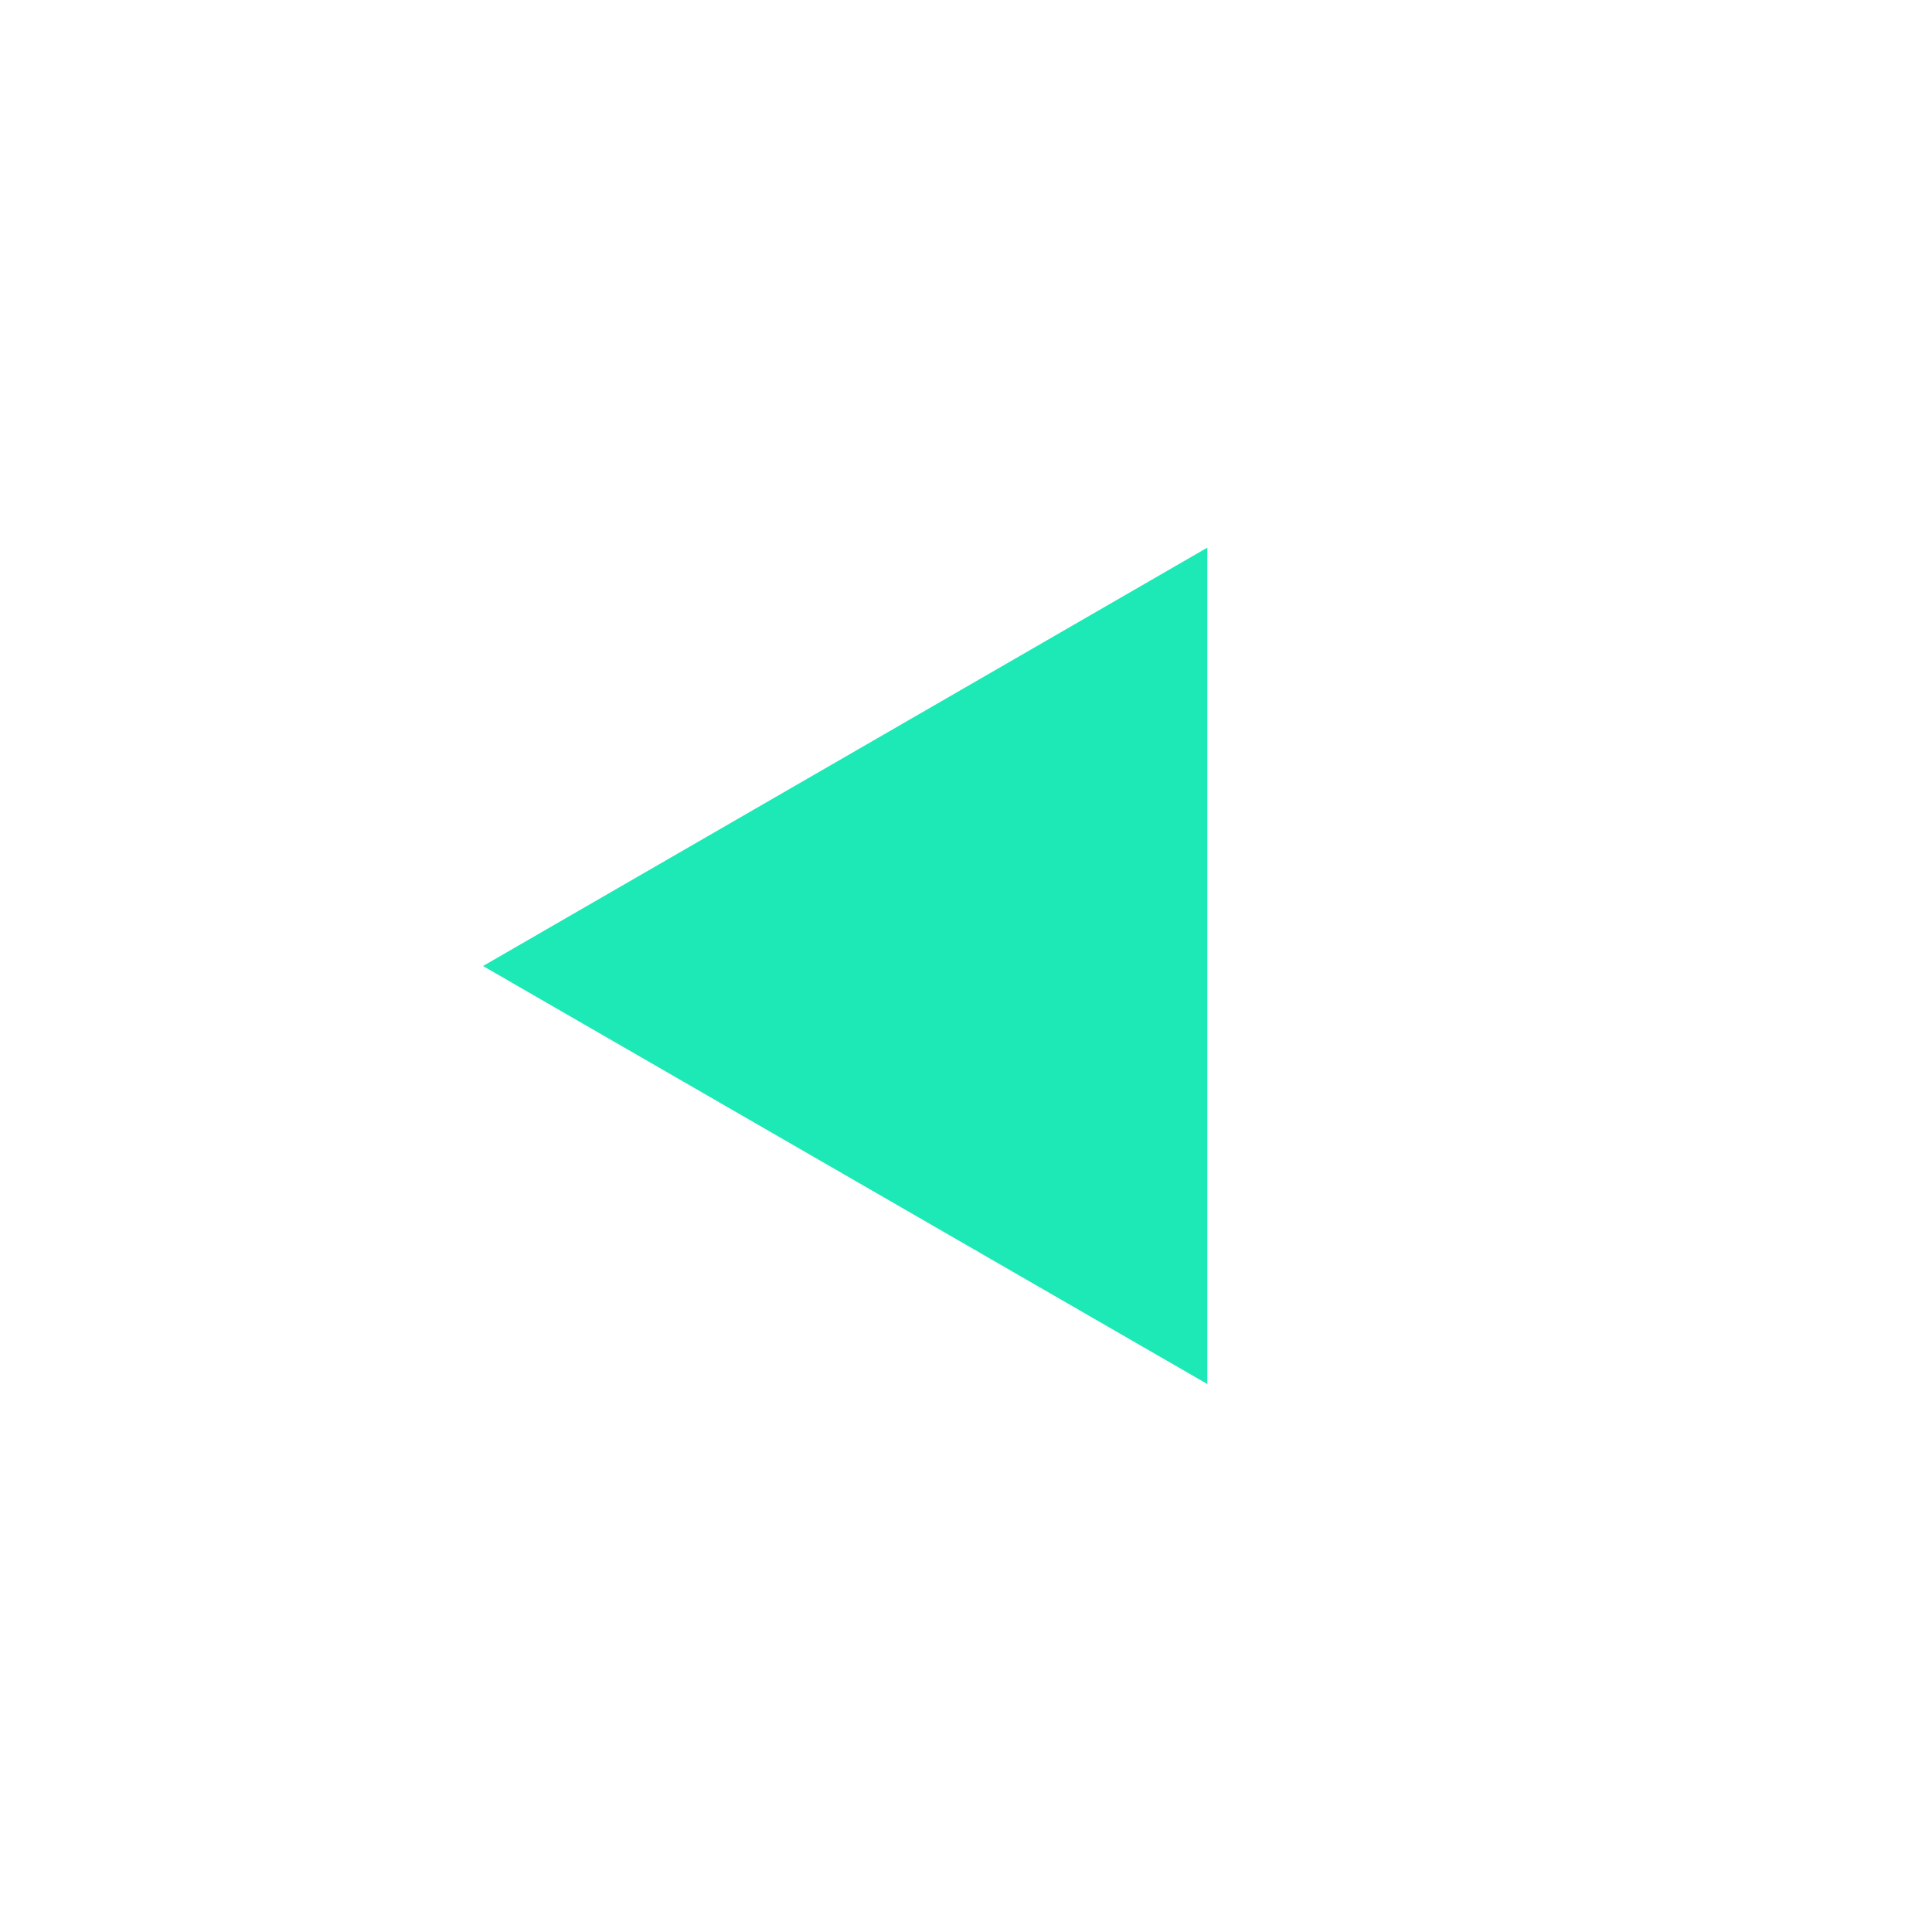
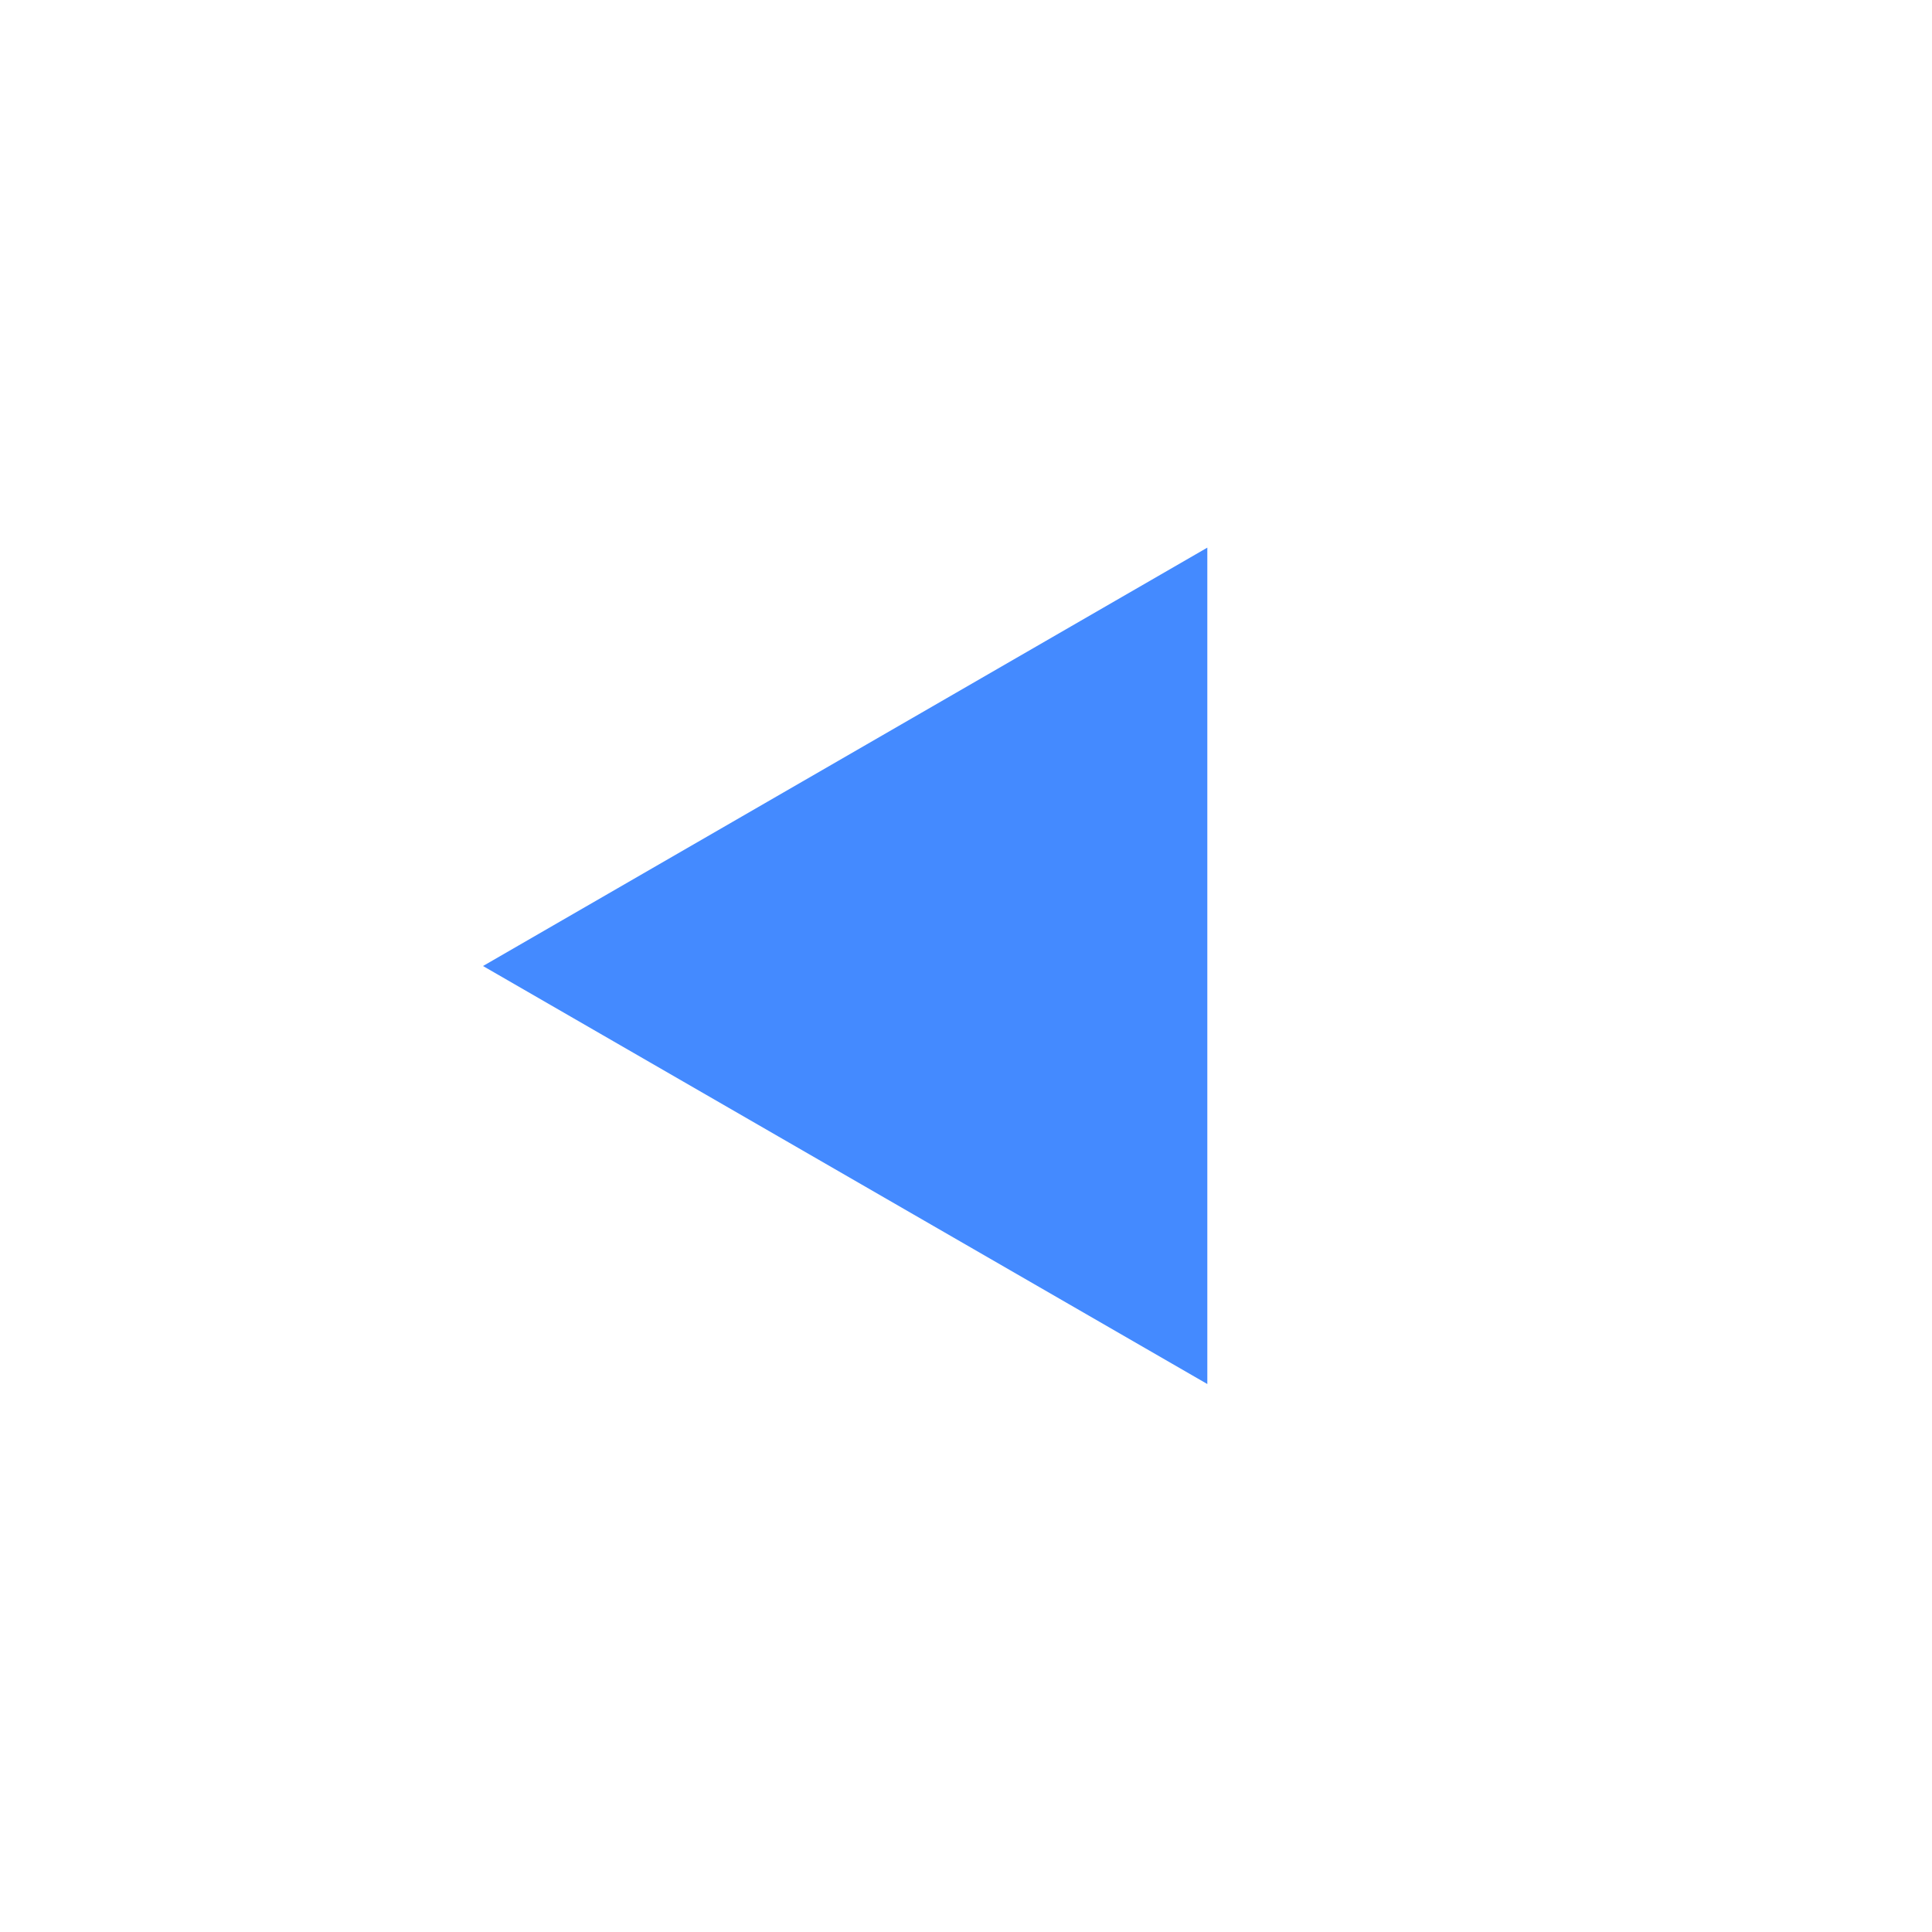
<svg xmlns="http://www.w3.org/2000/svg" width="20" height="20" viewBox="0 0 5.292 5.292" version="1.1" id="svg8">
  <defs id="defs2" />
  <g id="layer1" transform="translate(0,-291.7083)">
    <g id="g847" transform="matrix(0.05207439,0,0,0.05207453,-0.9012516,282.412)">
      <g id="g851">
        <g id="g1059" transform="matrix(1.998622,0,0,1.998619,17.32448,-313.5231)">
          <path style="opacity:1;fill:none;fill-opacity:0.494;stroke:#ffffff00;stroke-width:0.07;stroke-linecap:round;stroke-linejoin:round;stroke-miterlimit:4;stroke-dasharray:none;stroke-dashoffset:0;stroke-opacity:1;paint-order:stroke fill markers" d="M 25.4,271.6 -8.0000008e-7,246.2 H 50.8 Z" id="path883" />
          <path id="path880" d="m 25.4,271.6 25.4,25.4 H 0 Z" style="opacity:1;fill:none;fill-opacity:0.494;stroke:#ffffff00;stroke-width:0.07;stroke-linecap:round;stroke-linejoin:round;stroke-miterlimit:4;stroke-dasharray:none;stroke-dashoffset:0;stroke-opacity:1;paint-order:stroke fill markers" />
          <rect ry="5.053" y="253.849" x="7.649" height="35.529" width="35.529" id="rect870" style="opacity:1;fill:none;fill-opacity:0.494;stroke:#ffffff00;stroke-width:0.062;stroke-linecap:round;stroke-linejoin:round;stroke-miterlimit:4;stroke-dasharray:none;stroke-dashoffset:0;stroke-opacity:1;paint-order:stroke fill markers" />
          <circle r="25.397" cy="271.6" cx="25.4" id="path872" style="opacity:1;fill:none;fill-opacity:0.494;stroke:#ffffff00;stroke-width:0.076;stroke-linecap:round;stroke-linejoin:round;stroke-miterlimit:4;stroke-dasharray:none;stroke-dashoffset:0;stroke-opacity:1;paint-order:stroke fill markers" />
          <circle transform="rotate(-45)" cx="-174.09" cy="210.011" r="12.656" id="path876" style="opacity:1;fill:none;fill-opacity:0.494;stroke:#ffffff00;stroke-width:0.074;stroke-linecap:round;stroke-linejoin:round;stroke-miterlimit:4;stroke-dasharray:none;stroke-dashoffset:0;stroke-opacity:1;paint-order:stroke fill markers" />
          <path id="path904" d="m 25.4,271.6 -25.4,25.4 v -50.8 z" style="opacity:1;fill:none;fill-opacity:0.494;stroke:#ffffff00;stroke-width:0.07;stroke-linecap:round;stroke-linejoin:round;stroke-miterlimit:4;stroke-dasharray:none;stroke-dashoffset:0;stroke-opacity:1;paint-order:stroke fill markers" />
          <path style="opacity:1;fill:none;fill-opacity:0.494;stroke:#ffffff00;stroke-width:0.07;stroke-linecap:round;stroke-linejoin:round;stroke-miterlimit:4;stroke-dasharray:none;stroke-dashoffset:0;stroke-opacity:1;paint-order:stroke fill markers" d="m 25.4,271.6 25.4,-25.4 v 50.8 z" id="path906" />
          <rect ry="5.051" y="256.393" x="2.566" height="30.44" width="45.694" id="rect837" style="opacity:1;fill:none;fill-opacity:0.494;stroke:#ffffff00;stroke-width:0.066;stroke-linecap:round;stroke-linejoin:round;stroke-miterlimit:4;stroke-dasharray:none;stroke-dashoffset:0;stroke-opacity:1;paint-order:stroke fill markers" />
          <rect style="opacity:1;fill:none;fill-opacity:0.494;stroke:#ffffff00;stroke-width:0.066;stroke-linecap:round;stroke-linejoin:round;stroke-miterlimit:4;stroke-dasharray:none;stroke-dashoffset:0;stroke-opacity:1;paint-order:stroke fill markers" id="rect831" width="45.694" height="30.441" x="248.766" y="-40.633" ry="5.051" transform="rotate(90)" />
        </g>
      </g>
    </g>
    <path style="opacity:1;fill:#ffc107;fill-opacity:1;stroke:none;stroke-width:0.386;stroke-miterlimit:4;stroke-dasharray:none;stroke-opacity:1" d="m 50.206,401.677 c 110.217,0.713 55.109,0.356 0,0 z" id="rect997" />
-     <path style="fill:#1de9b6;stroke:none;stroke-width:0.529;stroke-linecap:square;stroke-linejoin:miter;stroke-miterlimit:4;stroke-dasharray:none" id="path853" d="m -2.646,-295.677 1.146,1.984 -2.291,0 z" transform="rotate(-90,294.3542,-2.645833)" />
+     <path style="fill:#448aff;stroke:none;stroke-width:0.529;stroke-linecap:square;stroke-linejoin:miter;stroke-miterlimit:4;stroke-dasharray:none" id="path853" d="m -2.646,-295.677 1.146,1.984 -2.291,0 z" transform="rotate(-90,294.3542,-2.645833)" />
  </g>
</svg>
